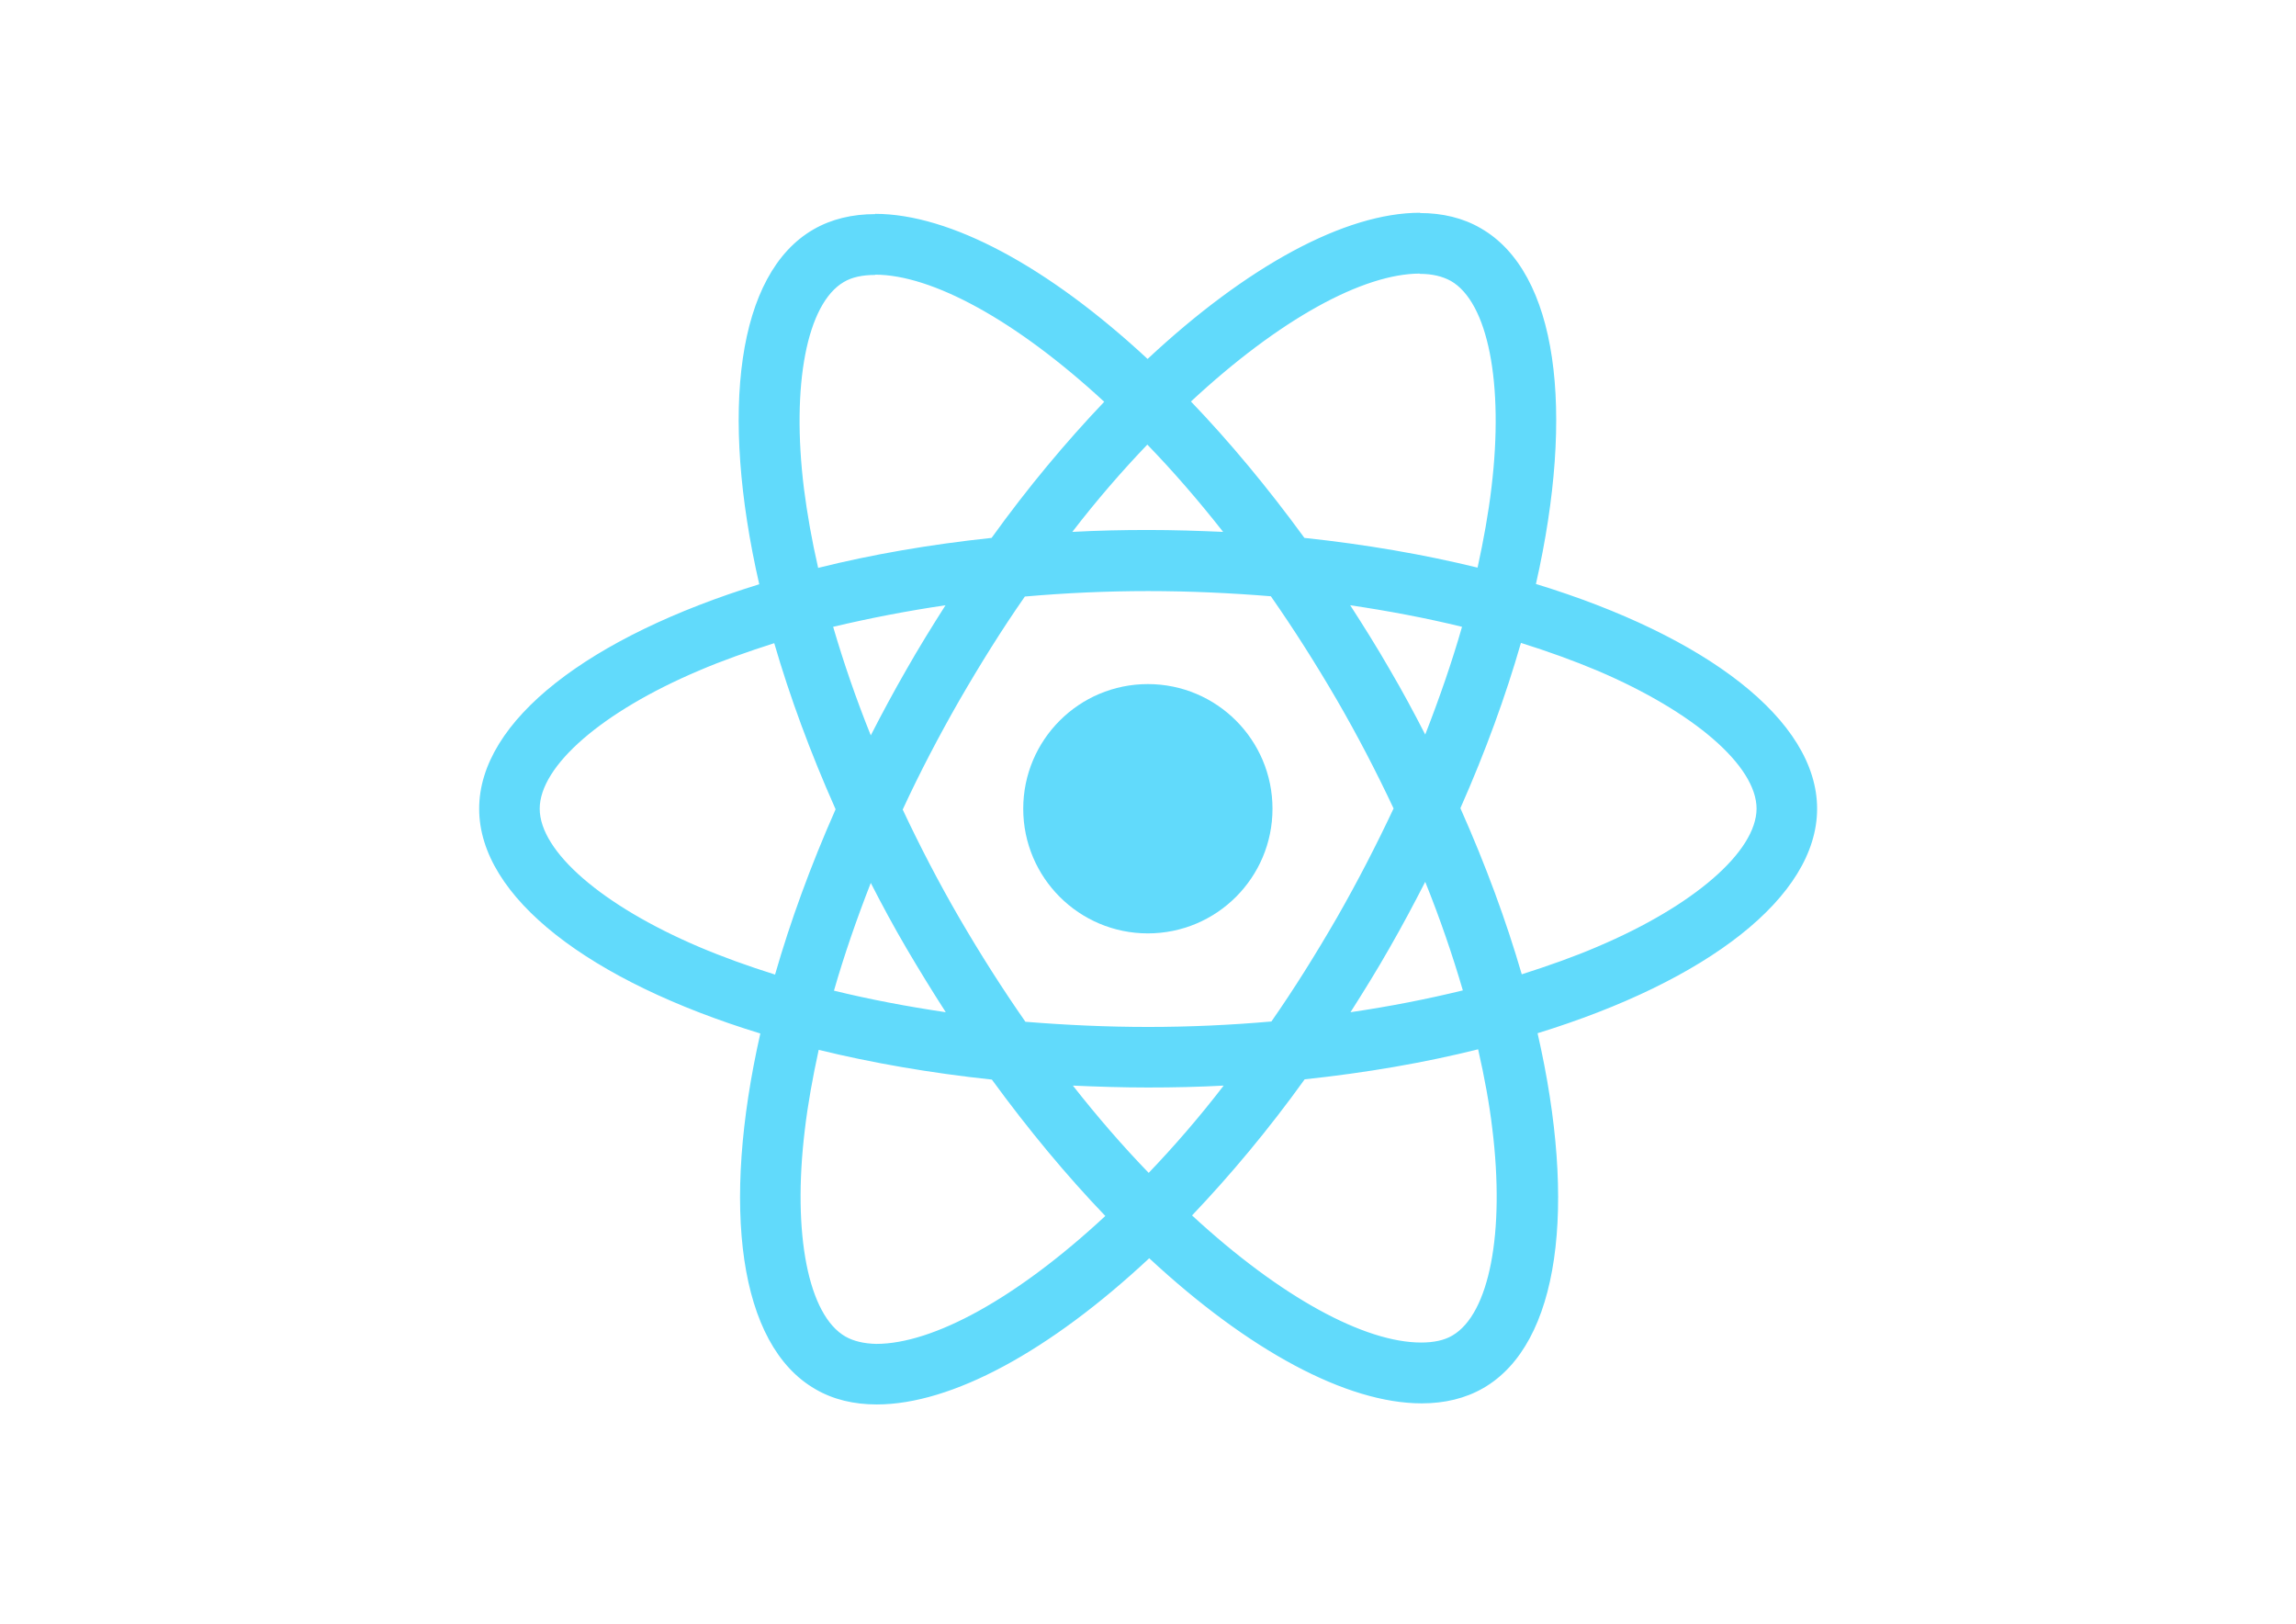
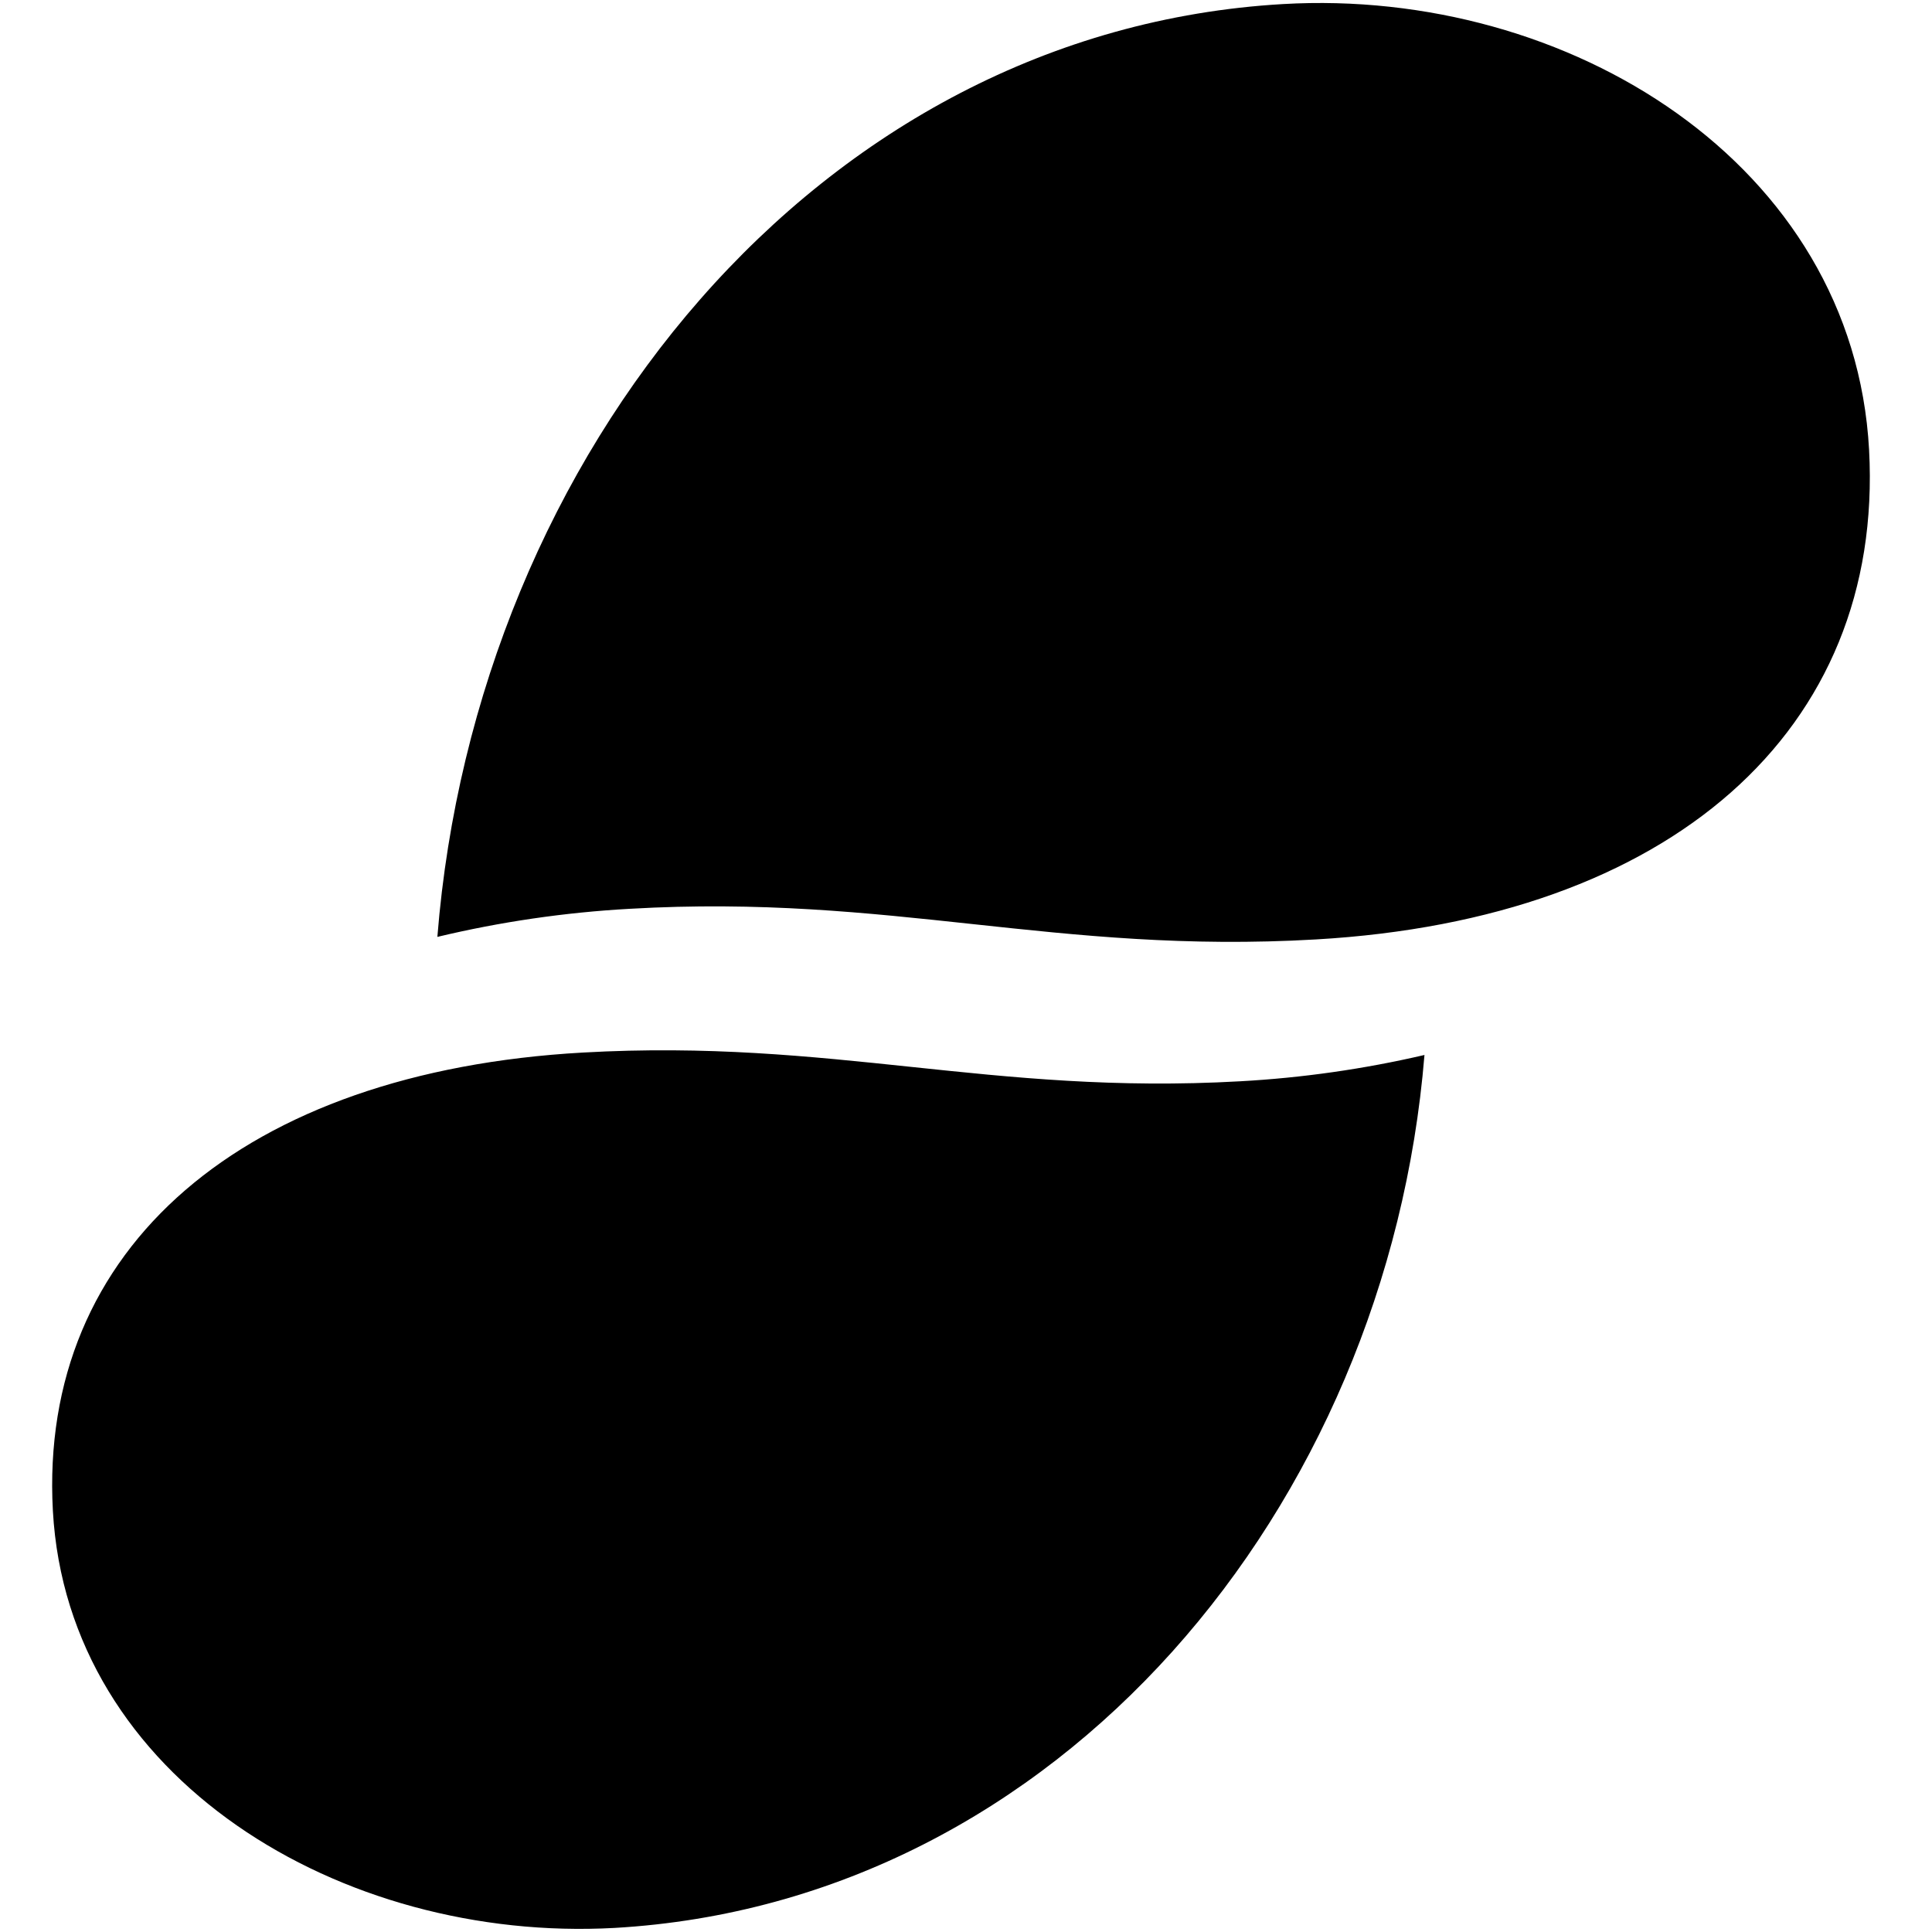
- <svg xmlns="http://www.w3.org/2000/svg" viewBox="0 0 841.9 595.3">
-   <g fill="#61DAFB">
-     <path d="M666.3 296.5c0-32.5-40.7-63.3-103.1-82.4 14.4-63.6 8-114.2-20.2-130.4-6.5-3.8-14.1-5.6-22.4-5.6v22.3c4.6 0 8.3.9 11.4 2.6 13.6 7.8 19.5 37.5 14.9 75.7-1.1 9.4-2.9 19.3-5.1 29.4-19.6-4.8-41-8.5-63.5-10.9-13.5-18.5-27.5-35.3-41.6-50 32.6-30.3 63.2-46.9 84-46.9V78c-27.5 0-63.5 19.6-99.9 53.6-36.4-33.8-72.4-53.2-99.9-53.2v22.3c20.7 0 51.4 16.5 84 46.6-14 14.7-28 31.4-41.3 49.9-22.6 2.4-44 6.1-63.6 11-2.3-10-4-19.7-5.2-29-4.7-38.2 1.1-67.9 14.6-75.8 3-1.8 6.9-2.6 11.5-2.6V78.5c-8.4 0-16 1.8-22.6 5.6-28.1 16.2-34.4 66.7-19.9 130.1-62.2 19.2-102.7 49.9-102.7 82.3 0 32.5 40.7 63.3 103.1 82.4-14.4 63.6-8 114.2 20.2 130.4 6.5 3.8 14.1 5.6 22.5 5.6 27.5 0 63.5-19.6 99.9-53.6 36.4 33.8 72.4 53.2 99.9 53.2 8.4 0 16-1.8 22.6-5.6 28.1-16.2 34.4-66.7 19.9-130.1 62-19.1 102.5-49.9 102.5-82.3zm-130.2-66.7c-3.7 12.9-8.3 26.2-13.5 39.5-4.1-8-8.4-16-13.1-24-4.6-8-9.5-15.8-14.4-23.4 14.2 2.1 27.9 4.7 41 7.9zm-45.8 106.5c-7.8 13.5-15.8 26.3-24.1 38.2-14.9 1.3-30 2-45.2 2-15.1 0-30.2-.7-45-1.9-8.3-11.9-16.4-24.6-24.2-38-7.6-13.1-14.5-26.4-20.8-39.8 6.2-13.4 13.2-26.8 20.7-39.9 7.8-13.5 15.8-26.3 24.1-38.2 14.9-1.3 30-2 45.2-2 15.1 0 30.2.7 45 1.9 8.3 11.9 16.4 24.6 24.2 38 7.6 13.1 14.5 26.4 20.8 39.8-6.3 13.4-13.2 26.8-20.7 39.9zm32.3-13c5.4 13.4 10 26.8 13.8 39.8-13.1 3.2-26.9 5.9-41.2 8 4.9-7.7 9.8-15.6 14.4-23.7 4.6-8 8.9-16.1 13-24.1zM421.2 430c-9.3-9.6-18.6-20.3-27.8-32 9 .4 18.2.7 27.5.7 9.4 0 18.7-.2 27.8-.7-9 11.7-18.3 22.4-27.5 32zm-74.4-58.9c-14.2-2.1-27.9-4.7-41-7.9 3.7-12.9 8.3-26.2 13.5-39.5 4.1 8 8.4 16 13.1 24 4.7 8 9.5 15.8 14.4 23.4zM420.7 163c9.3 9.6 18.6 20.3 27.8 32-9-.4-18.2-.7-27.5-.7-9.4 0-18.7.2-27.8.7 9-11.7 18.3-22.4 27.5-32zm-74 58.9c-4.9 7.7-9.8 15.6-14.4 23.7-4.6 8-8.9 16-13 24-5.4-13.4-10-26.8-13.8-39.8 13.1-3.1 26.9-5.8 41.2-7.9zm-90.5 125.2c-35.4-15.1-58.3-34.9-58.3-50.6 0-15.7 22.9-35.6 58.3-50.6 8.6-3.7 18-7 27.7-10.1 5.7 19.6 13.2 40 22.5 60.9-9.2 20.8-16.6 41.1-22.2 60.6-9.9-3.1-19.3-6.5-28-10.2zM310 490c-13.6-7.8-19.5-37.5-14.9-75.7 1.1-9.4 2.9-19.3 5.1-29.4 19.6 4.8 41 8.5 63.5 10.9 13.5 18.5 27.5 35.3 41.6 50-32.6 30.3-63.2 46.9-84 46.9-4.5-.1-8.3-1-11.3-2.7zm237.2-76.2c4.7 38.2-1.1 67.9-14.6 75.8-3 1.8-6.9 2.6-11.5 2.6-20.7 0-51.4-16.5-84-46.6 14-14.7 28-31.4 41.3-49.9 22.6-2.4 44-6.1 63.6-11 2.3 10.1 4.1 19.8 5.2 29.1zm38.5-66.7c-8.6 3.7-18 7-27.7 10.1-5.7-19.6-13.2-40-22.5-60.9 9.2-20.8 16.6-41.1 22.2-60.6 9.9 3.1 19.3 6.5 28.1 10.2 35.4 15.1 58.3 34.9 58.3 50.6-.1 15.7-23 35.6-58.4 50.6zM320.8 78.4z" />
-     <circle cx="420.9" cy="296.5" r="45.7" />
-     <path d="M520.5 78.1z" />
+ <svg xmlns="http://www.w3.org/2000/svg" width="46" height="46" viewBox="0 0 144 152">
+   <g stroke="none" stroke-width="1" fill-rule="evenodd">
+     <path fill="" d="M41.85,82.81 C61.54,81.7 73.88,86.18 93.57,85.07 C98.454,84.801 103.306,84.108 108.07,83 C105.16,118.58 79.34,149.68 44.34,151.68 C22.83,152.86 1.33,139.92 0.16,118.86 C-0.98,98.16 15.18,84.31 41.85,82.81 Z M99.53,73.91 C79,75.1 66.1,70.31 45.54,71.5 C40.441,71.783 35.377,72.522 30.41,73.71 C33.44,35.69 60.35,2.43 96.94,0.32 C119.39,-0.98 141.83,12.89 143.05,35.39 C144.24,57.51 127.38,72.31 99.53,73.91 Z" />
  </g>
</svg>
